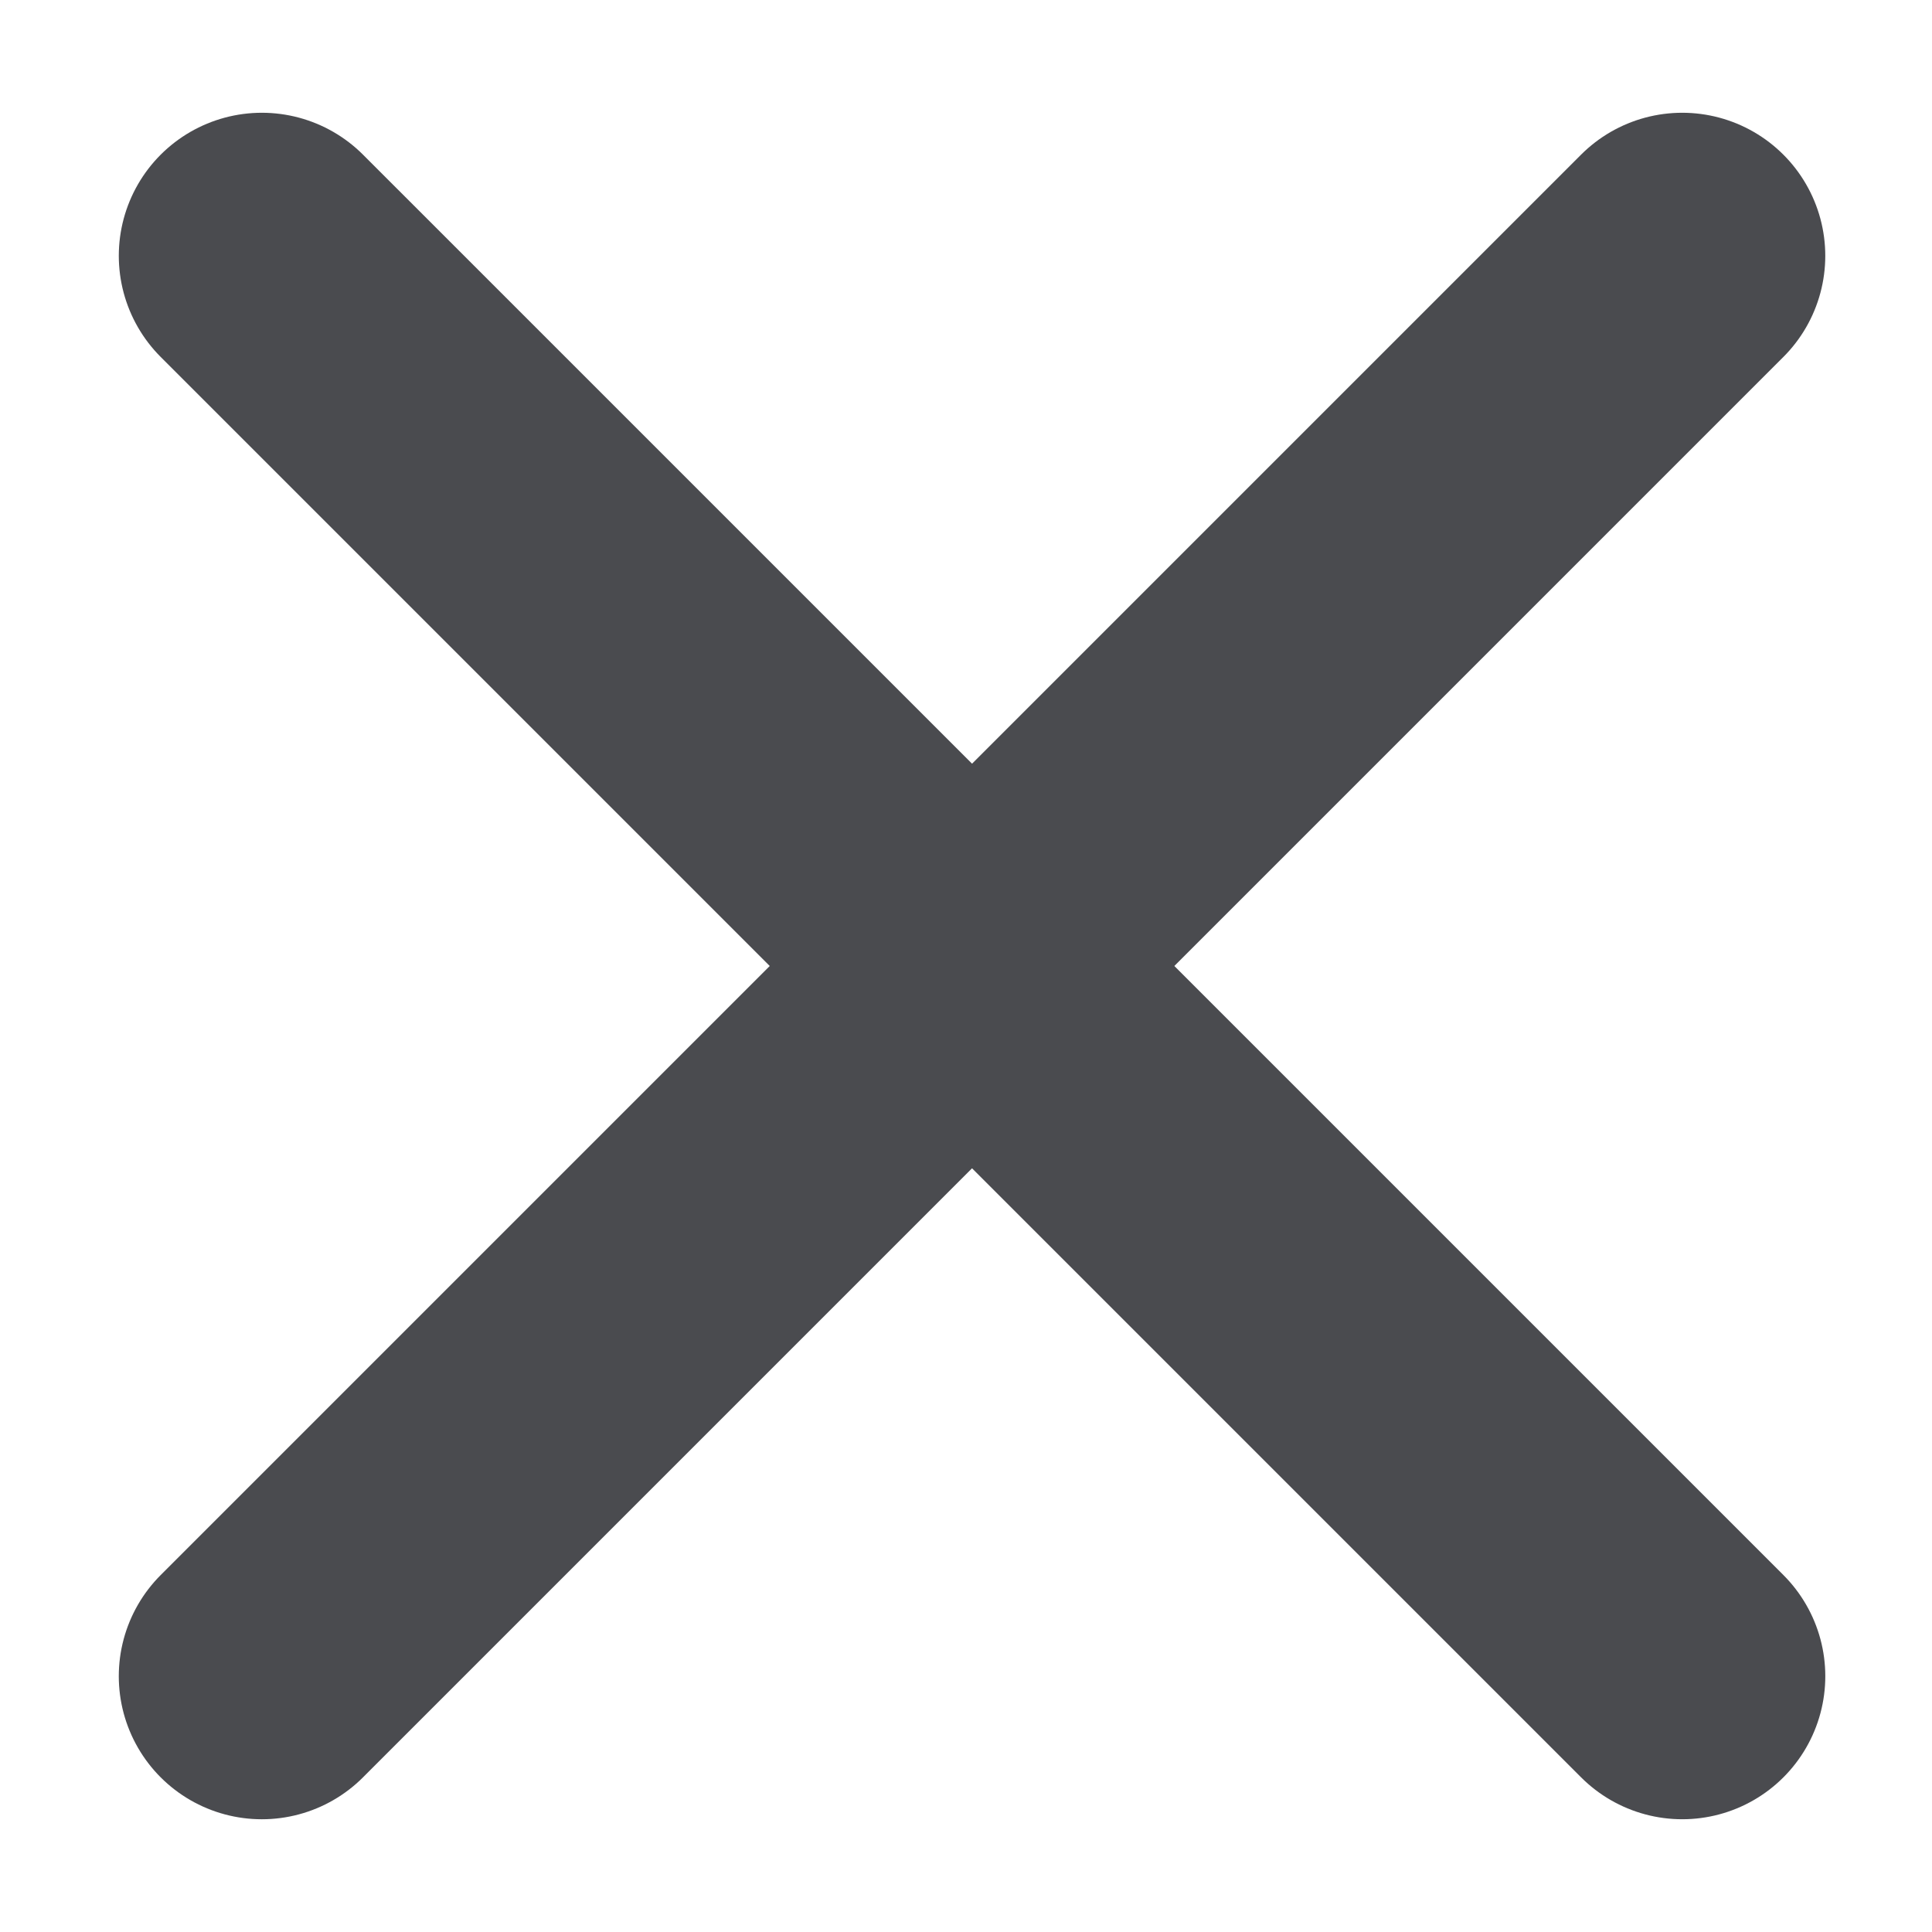
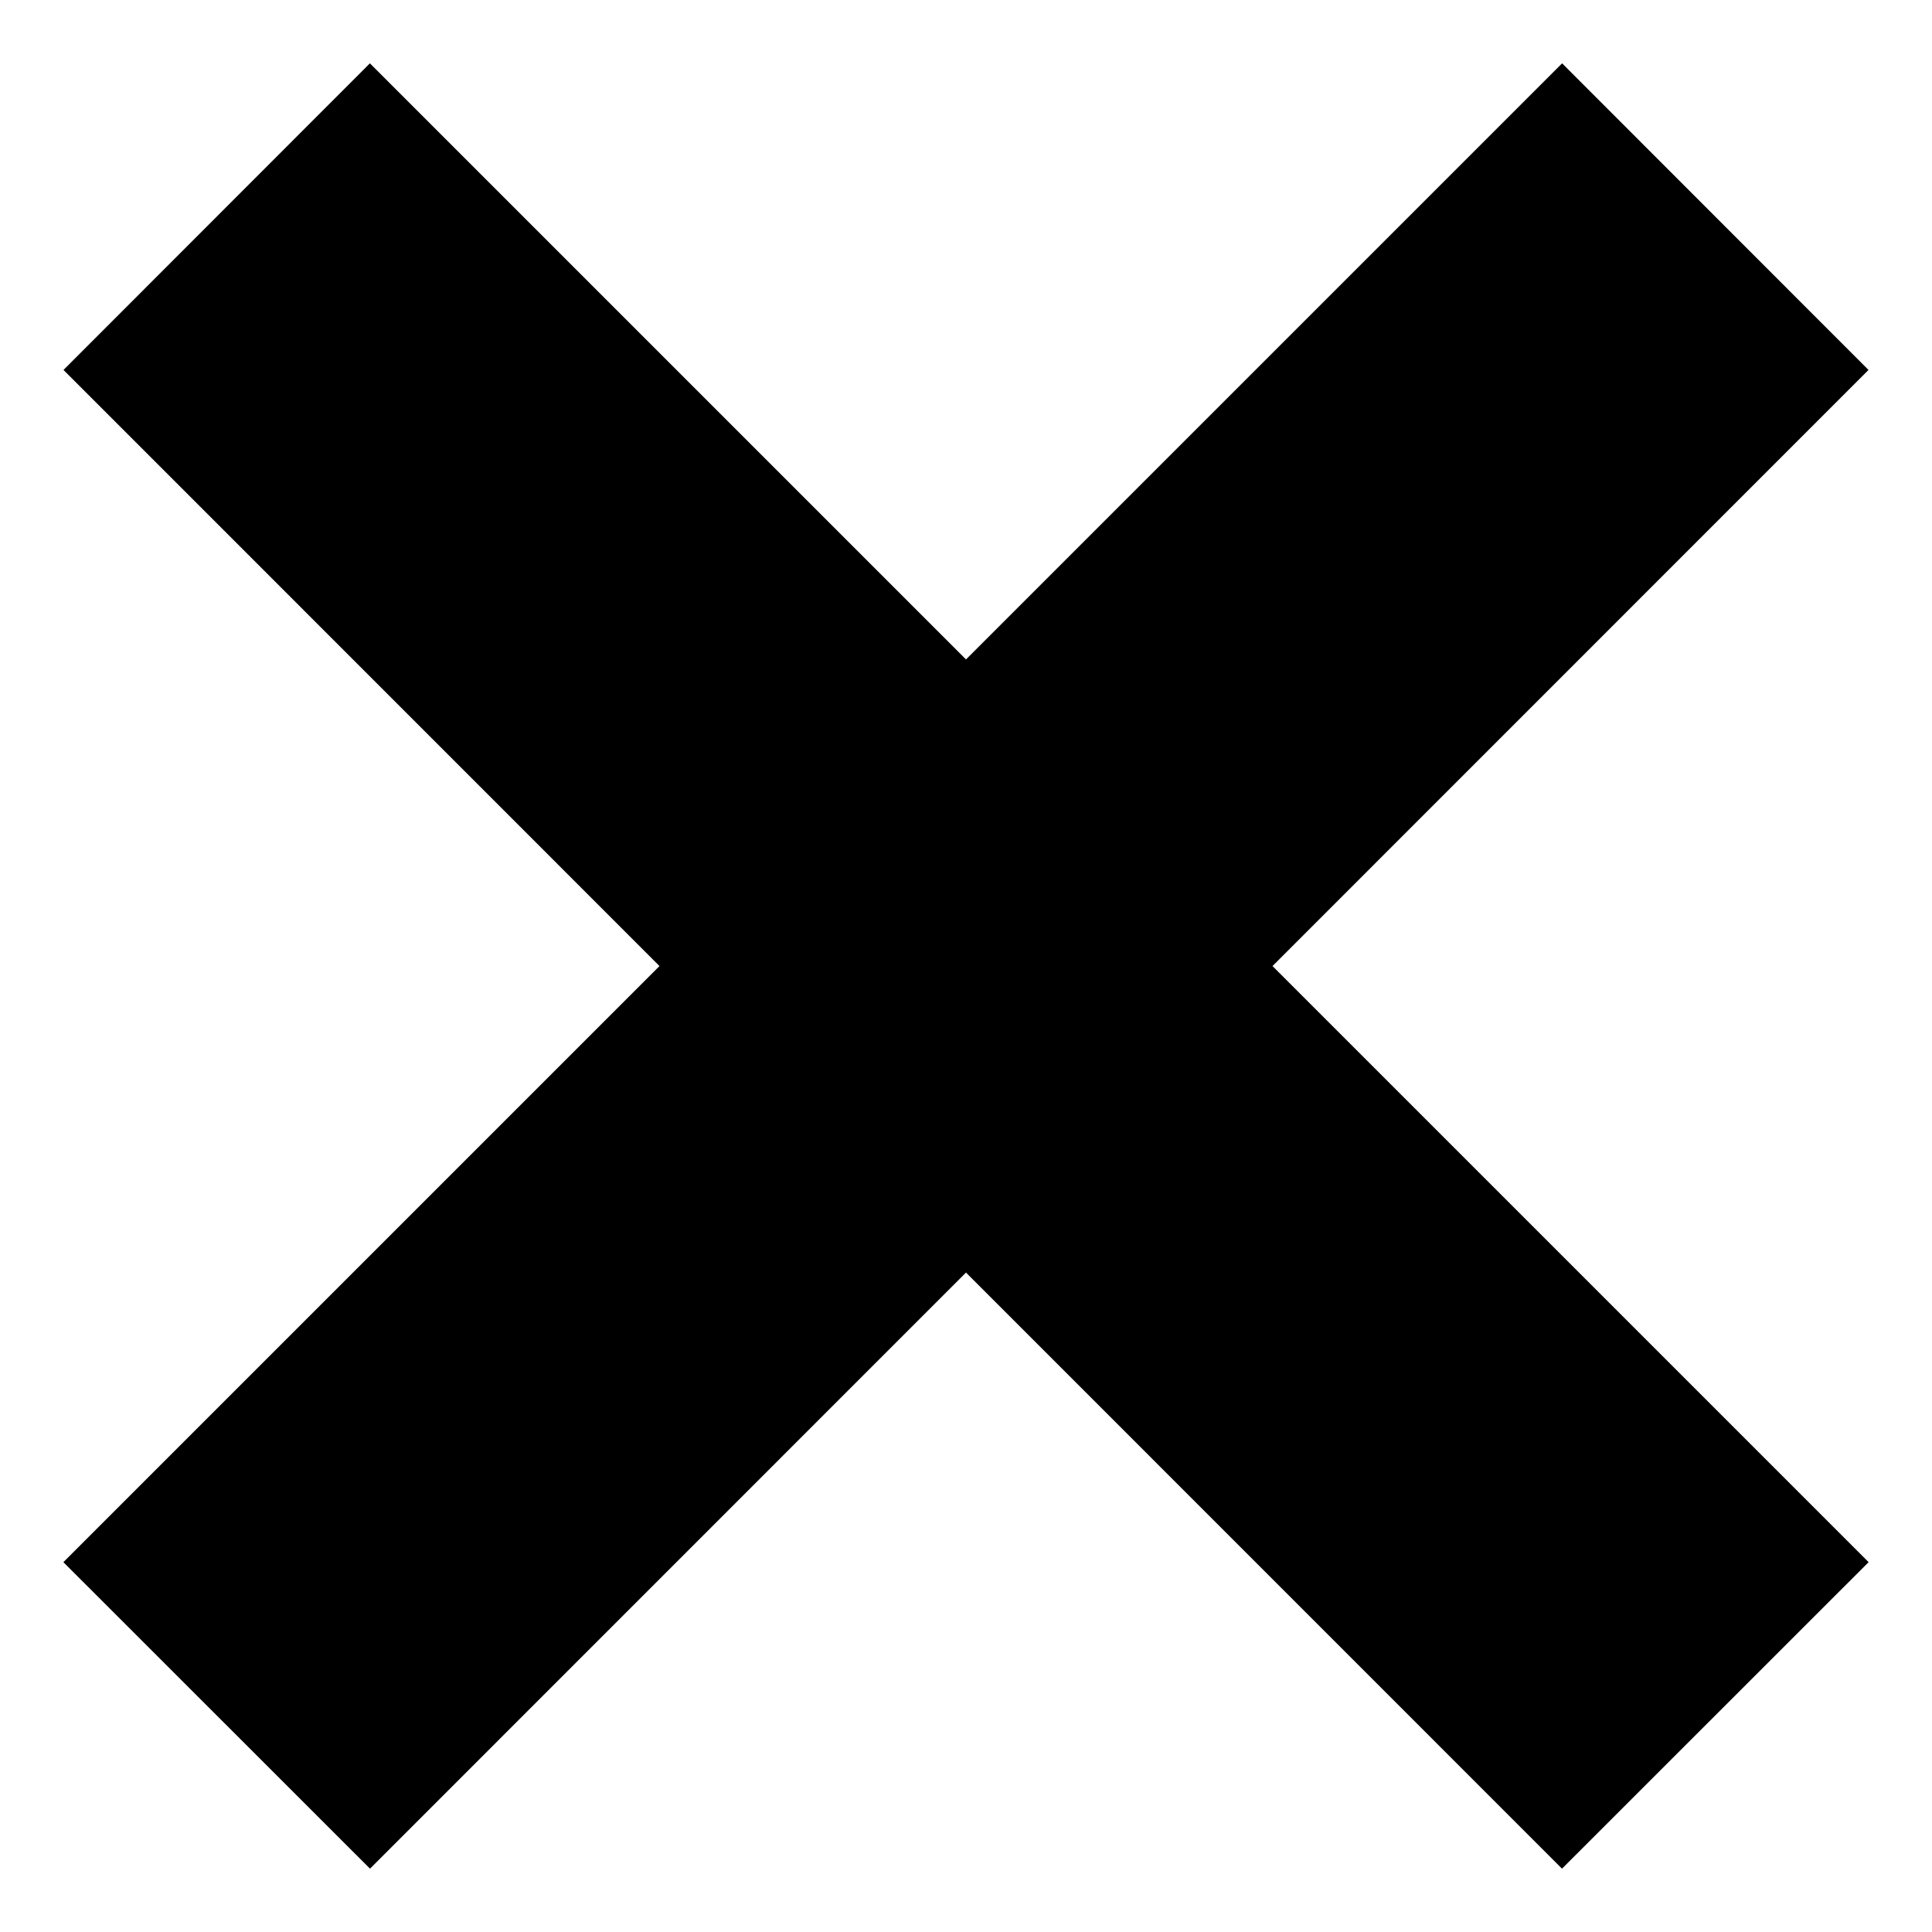
<svg xmlns="http://www.w3.org/2000/svg" version="1.0" width="162.5" height="162.5" id="svg101">
  <defs id="defs5">
    </defs>
-   <path style="font-size:12px;fill:none;fill-rule:evenodd;stroke:#4a4b4f;stroke-width:24.064;stroke-linecap:round;stroke-linejoin:round" d="M 141.491,21.516 C 101.669,61.339 61.846,101.162 22.023,140.985" id="path172" />
-   <path style="font-size:12px;fill:none;fill-rule:evenodd;stroke:#4a4b4f;stroke-width:24.064;stroke-linecap:round;stroke-linejoin:round" d="M 22.024,21.516 C 61.847,61.338 101.67,101.161 141.493,140.984" id="path2401" />
+   <path style="fill:#000000;stroke:none" d="M 157.169,131.393 107.03,81.255 157.159,31.116 131.388,5.327 81.25,55.465 31.112,5.327 5.341,31.116 55.47,81.255 5.331,131.393 31.121,157.173 81.25,107.035 131.379,157.173" id="path2821" />
</svg>
